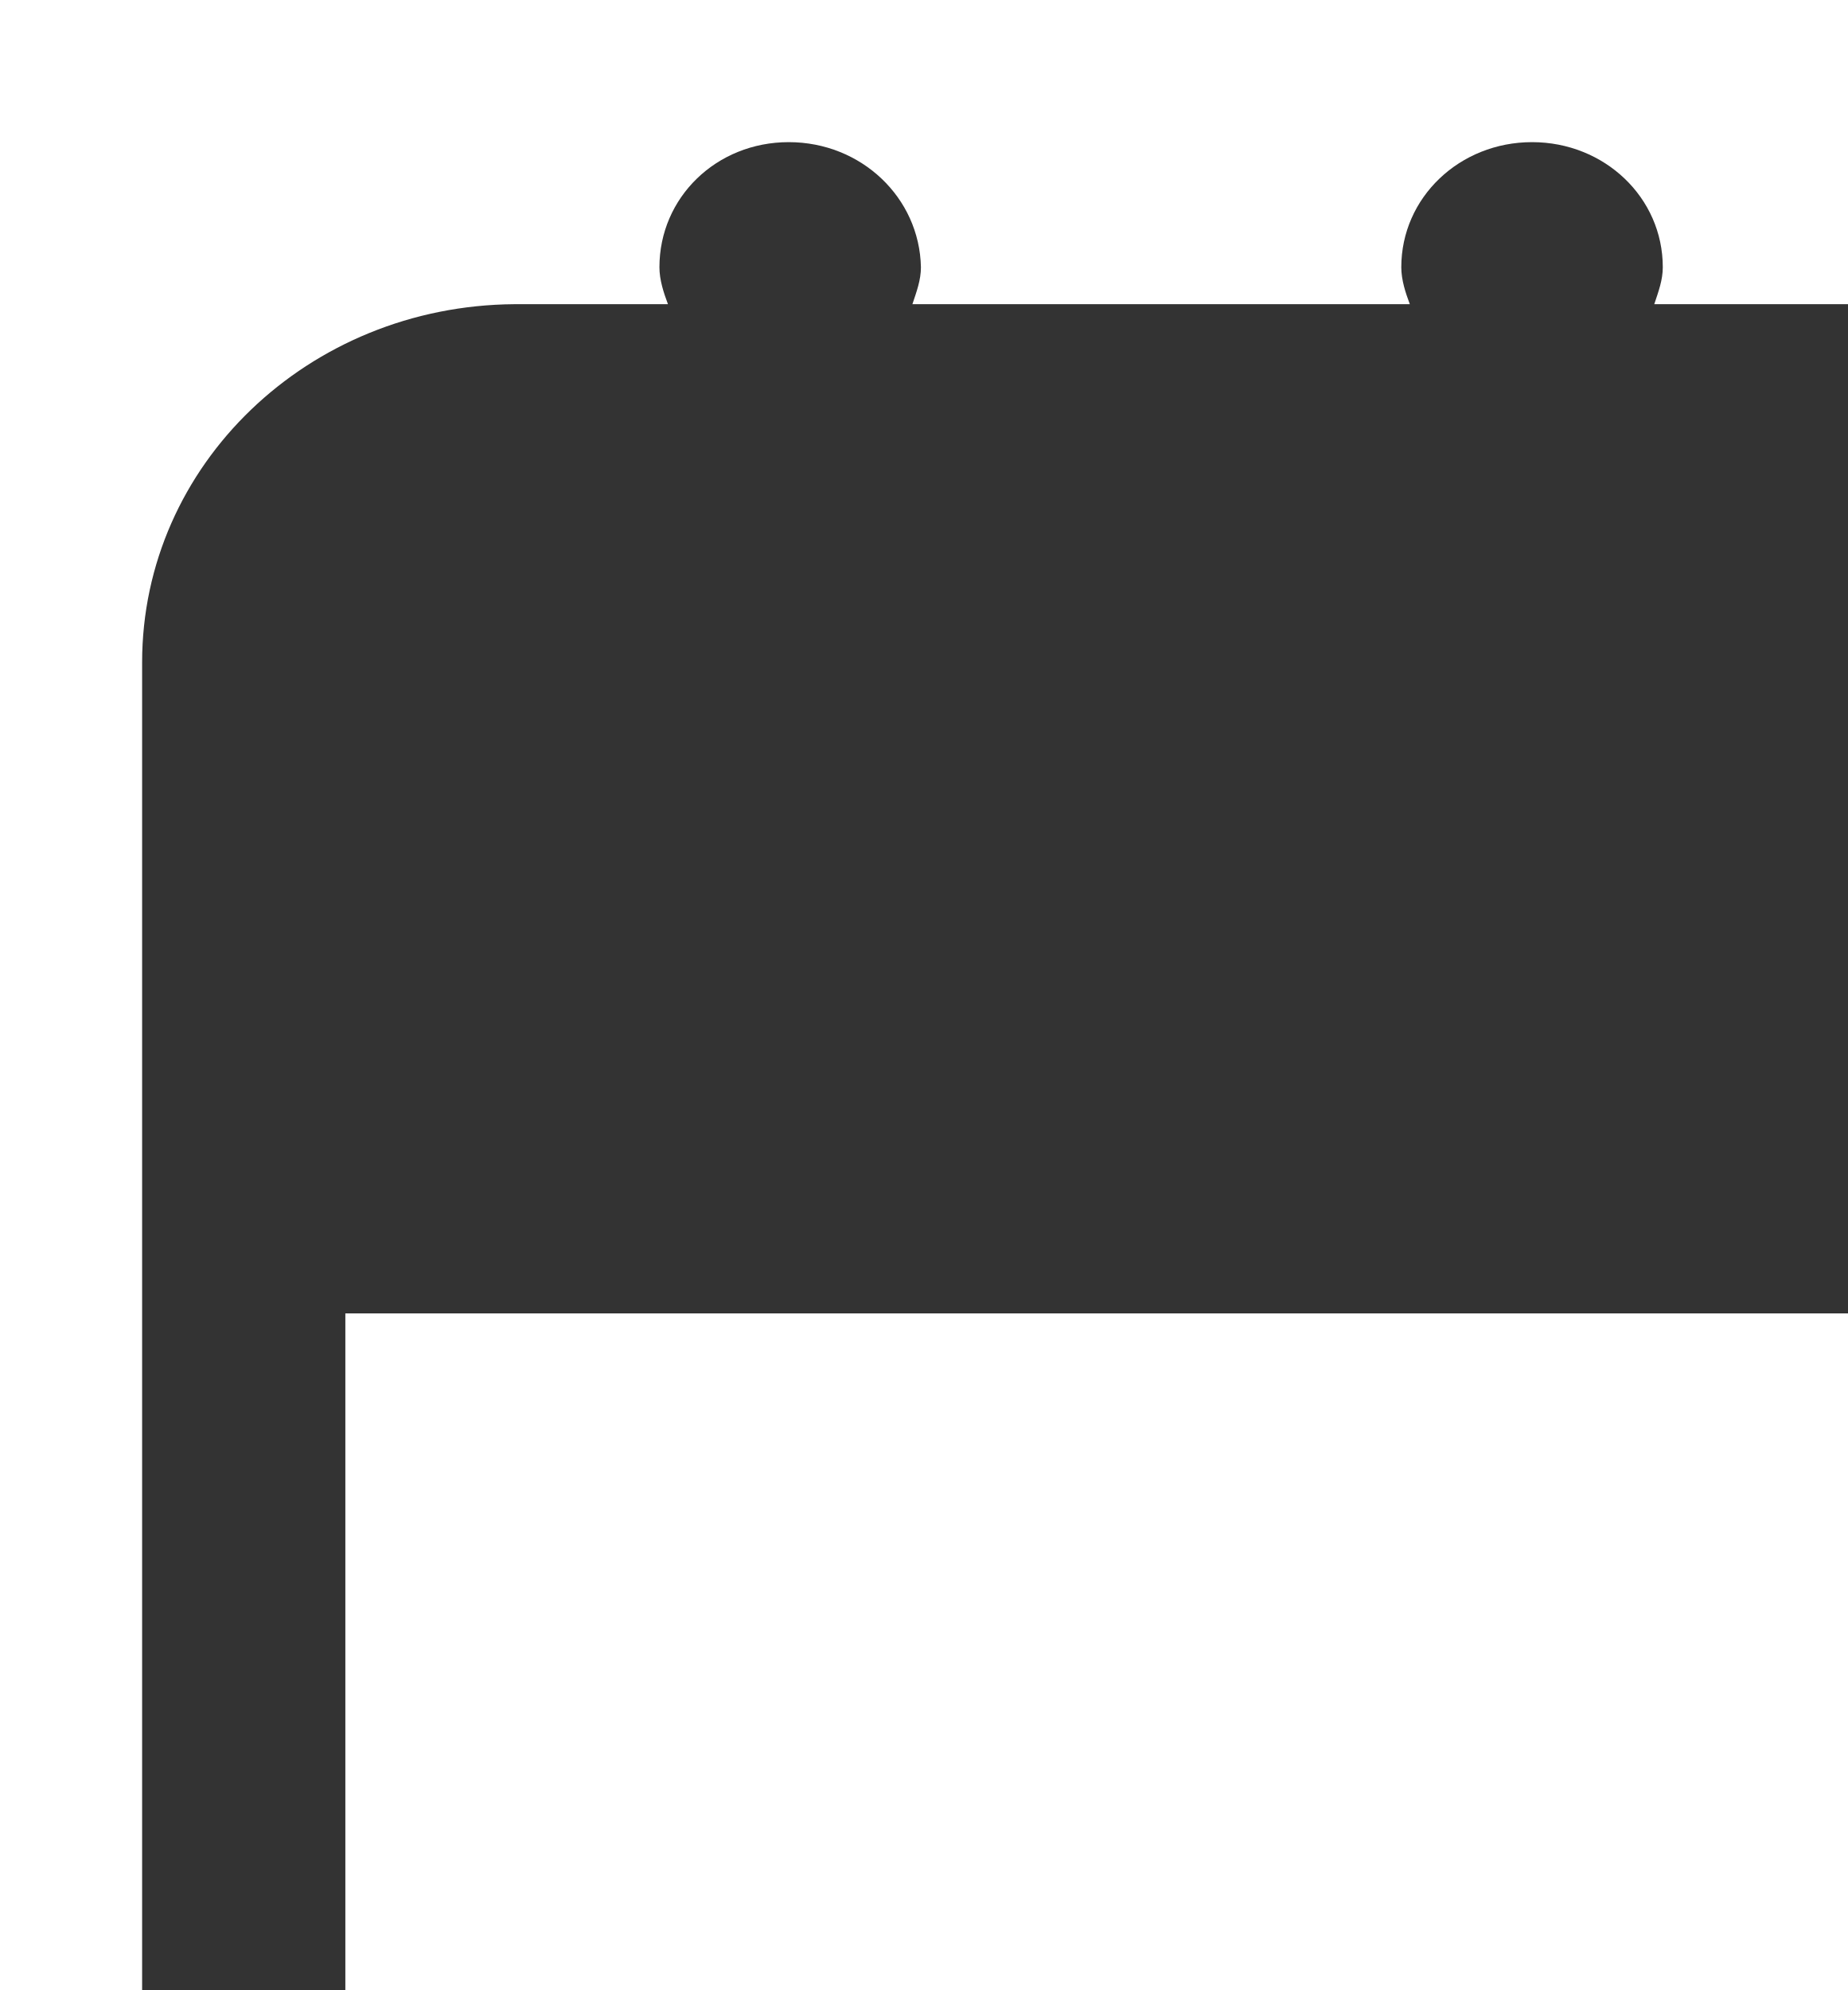
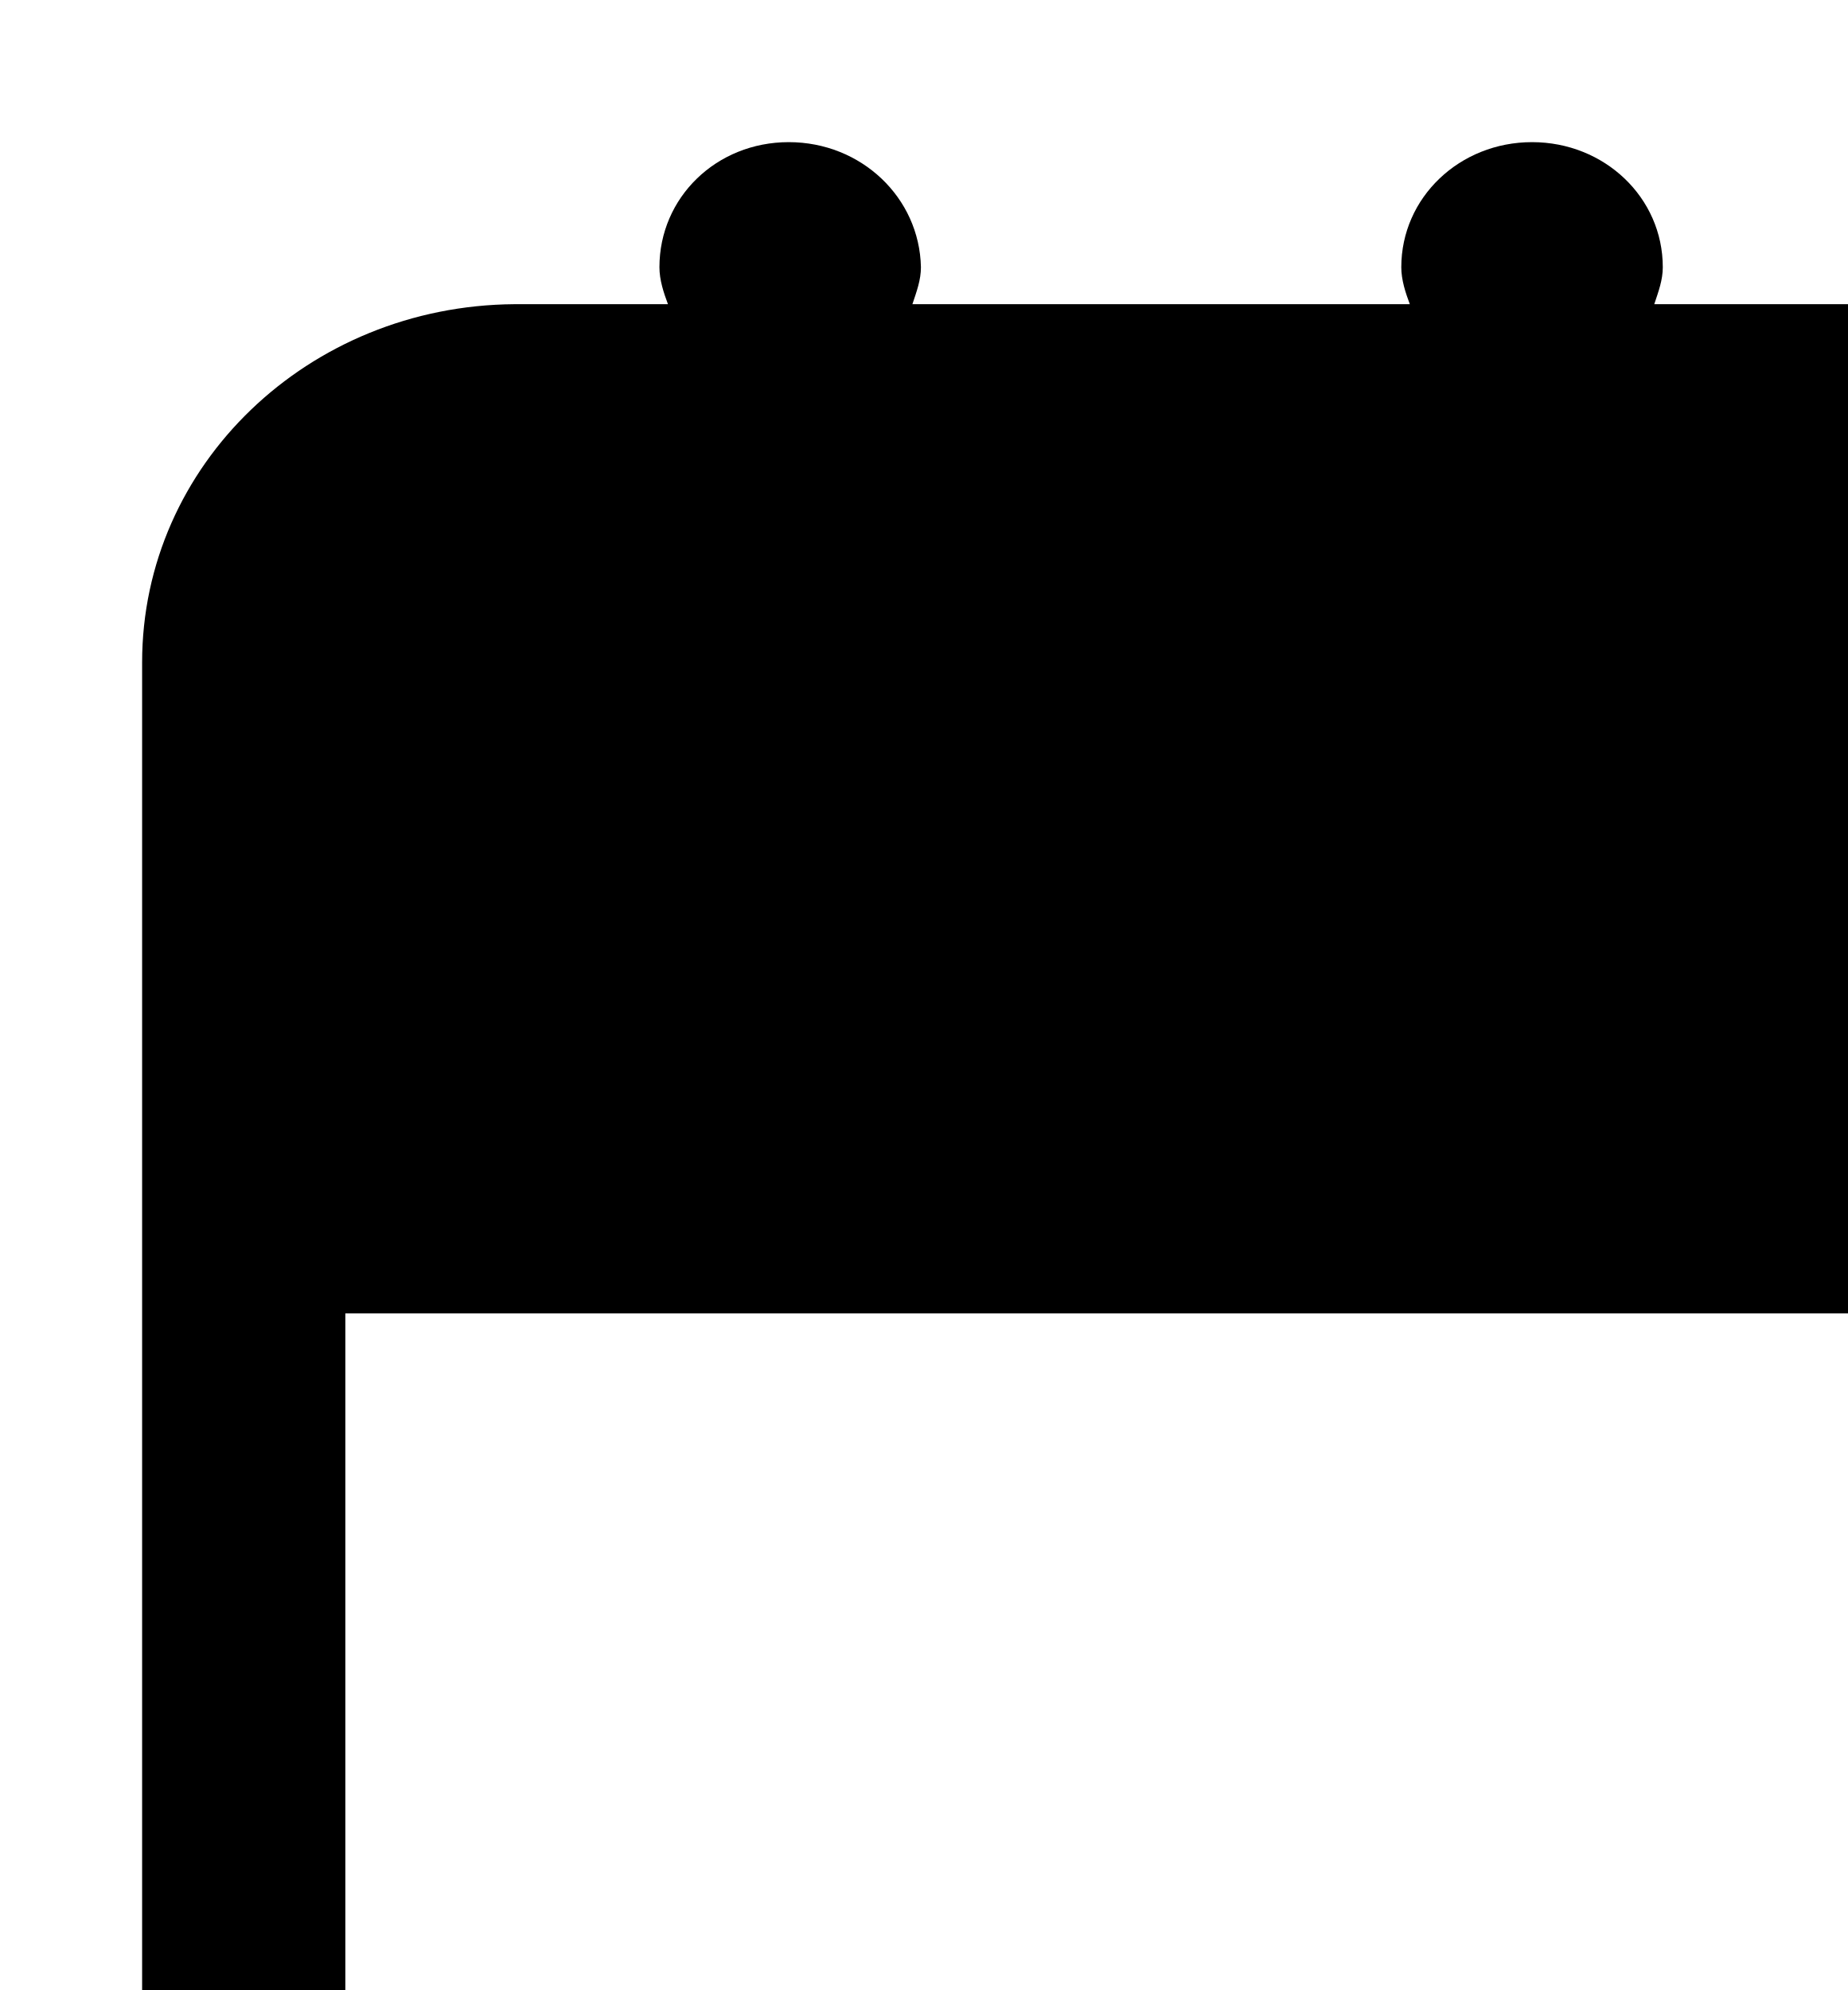
- <svg xmlns="http://www.w3.org/2000/svg" version="1.0" id="Layer_1" width="13" height="14" viewBox="0 0 13 14" style="enable-background:new 0 0 13 14;" xml:space="preserve">
-   <style type="text/css">
- 	.st0{fill:#FF5C00;}
- 	.st1{fill:#333333;}
- </style>
+ <svg xmlns="http://www.w3.org/2000/svg" version="1.0" style=".st0{fill:#FF5C00;} .st1{fill:#333333;}" width="13" height="14" viewBox="0 0 13 14">
  <path class="st0" d="M18.59,11.76l-1.07,1.23l-0.65,0.75l-7.2,8.21l-1,3.64L7.99,28l2.23-0.89l3.37-1.35l7.2-8.21l0.65-0.75  l1.07-1.23c1-1.14,0.94-2.93-0.15-3.98C21.28,10.54,19.59,10.62,18.59,11.76z M9.86,26.76l-0.85-0.82l0.96-3.48l0.25,0.04l2.76,2.68  l0.08,0.31L9.86,26.76z M21.12,16.49l-3.29-3.2l0.78-0.89l3.29,3.2L21.12,16.49z" />
  <path class="st1" d="M28.38,2.15h-1.07c0.03-0.09,0.06-0.17,0.06-0.26c0-0.49-0.41-0.88-0.92-0.88c-0.51,0-0.92,0.39-0.92,0.88  c0,0.09,0.03,0.18,0.06,0.26h-3.5c0.03-0.09,0.06-0.17,0.06-0.26c0-0.49-0.41-0.88-0.92-0.88c-0.5,0-0.92,0.39-0.92,0.88  c0,0.09,0.03,0.18,0.06,0.26h-3.5c0.03-0.09,0.06-0.17,0.06-0.26C16.92,1.39,16.51,1,16,1s-0.92,0.39-0.92,0.88  c0,0.09,0.03,0.18,0.06,0.26h-3.5c0.03-0.09,0.06-0.17,0.06-0.26c0-0.49-0.41-0.88-0.92-0.88c-0.51,0-0.92,0.39-0.92,0.88  c0,0.09,0.03,0.18,0.06,0.26h-3.5c0.03-0.09,0.06-0.17,0.06-0.26C6.47,1.39,6.06,1,5.55,1S4.64,1.39,4.64,1.88  c0,0.09,0.03,0.18,0.06,0.26H3.62C2.17,2.15,1,3.27,1,4.66v23.82C1,29.87,2.17,31,3.62,31h21.8L31,25.64V4.66  C31,3.27,29.83,2.15,28.38,2.15z M3.62,29.63c-0.66,0-1.19-0.51-1.19-1.15V9.24h27.14v15.82l-0.3,0.28h-2.24  c-1.05,0-1.9,0.82-1.9,1.83v2.16l-0.3,0.28H3.62z" />
</svg>
